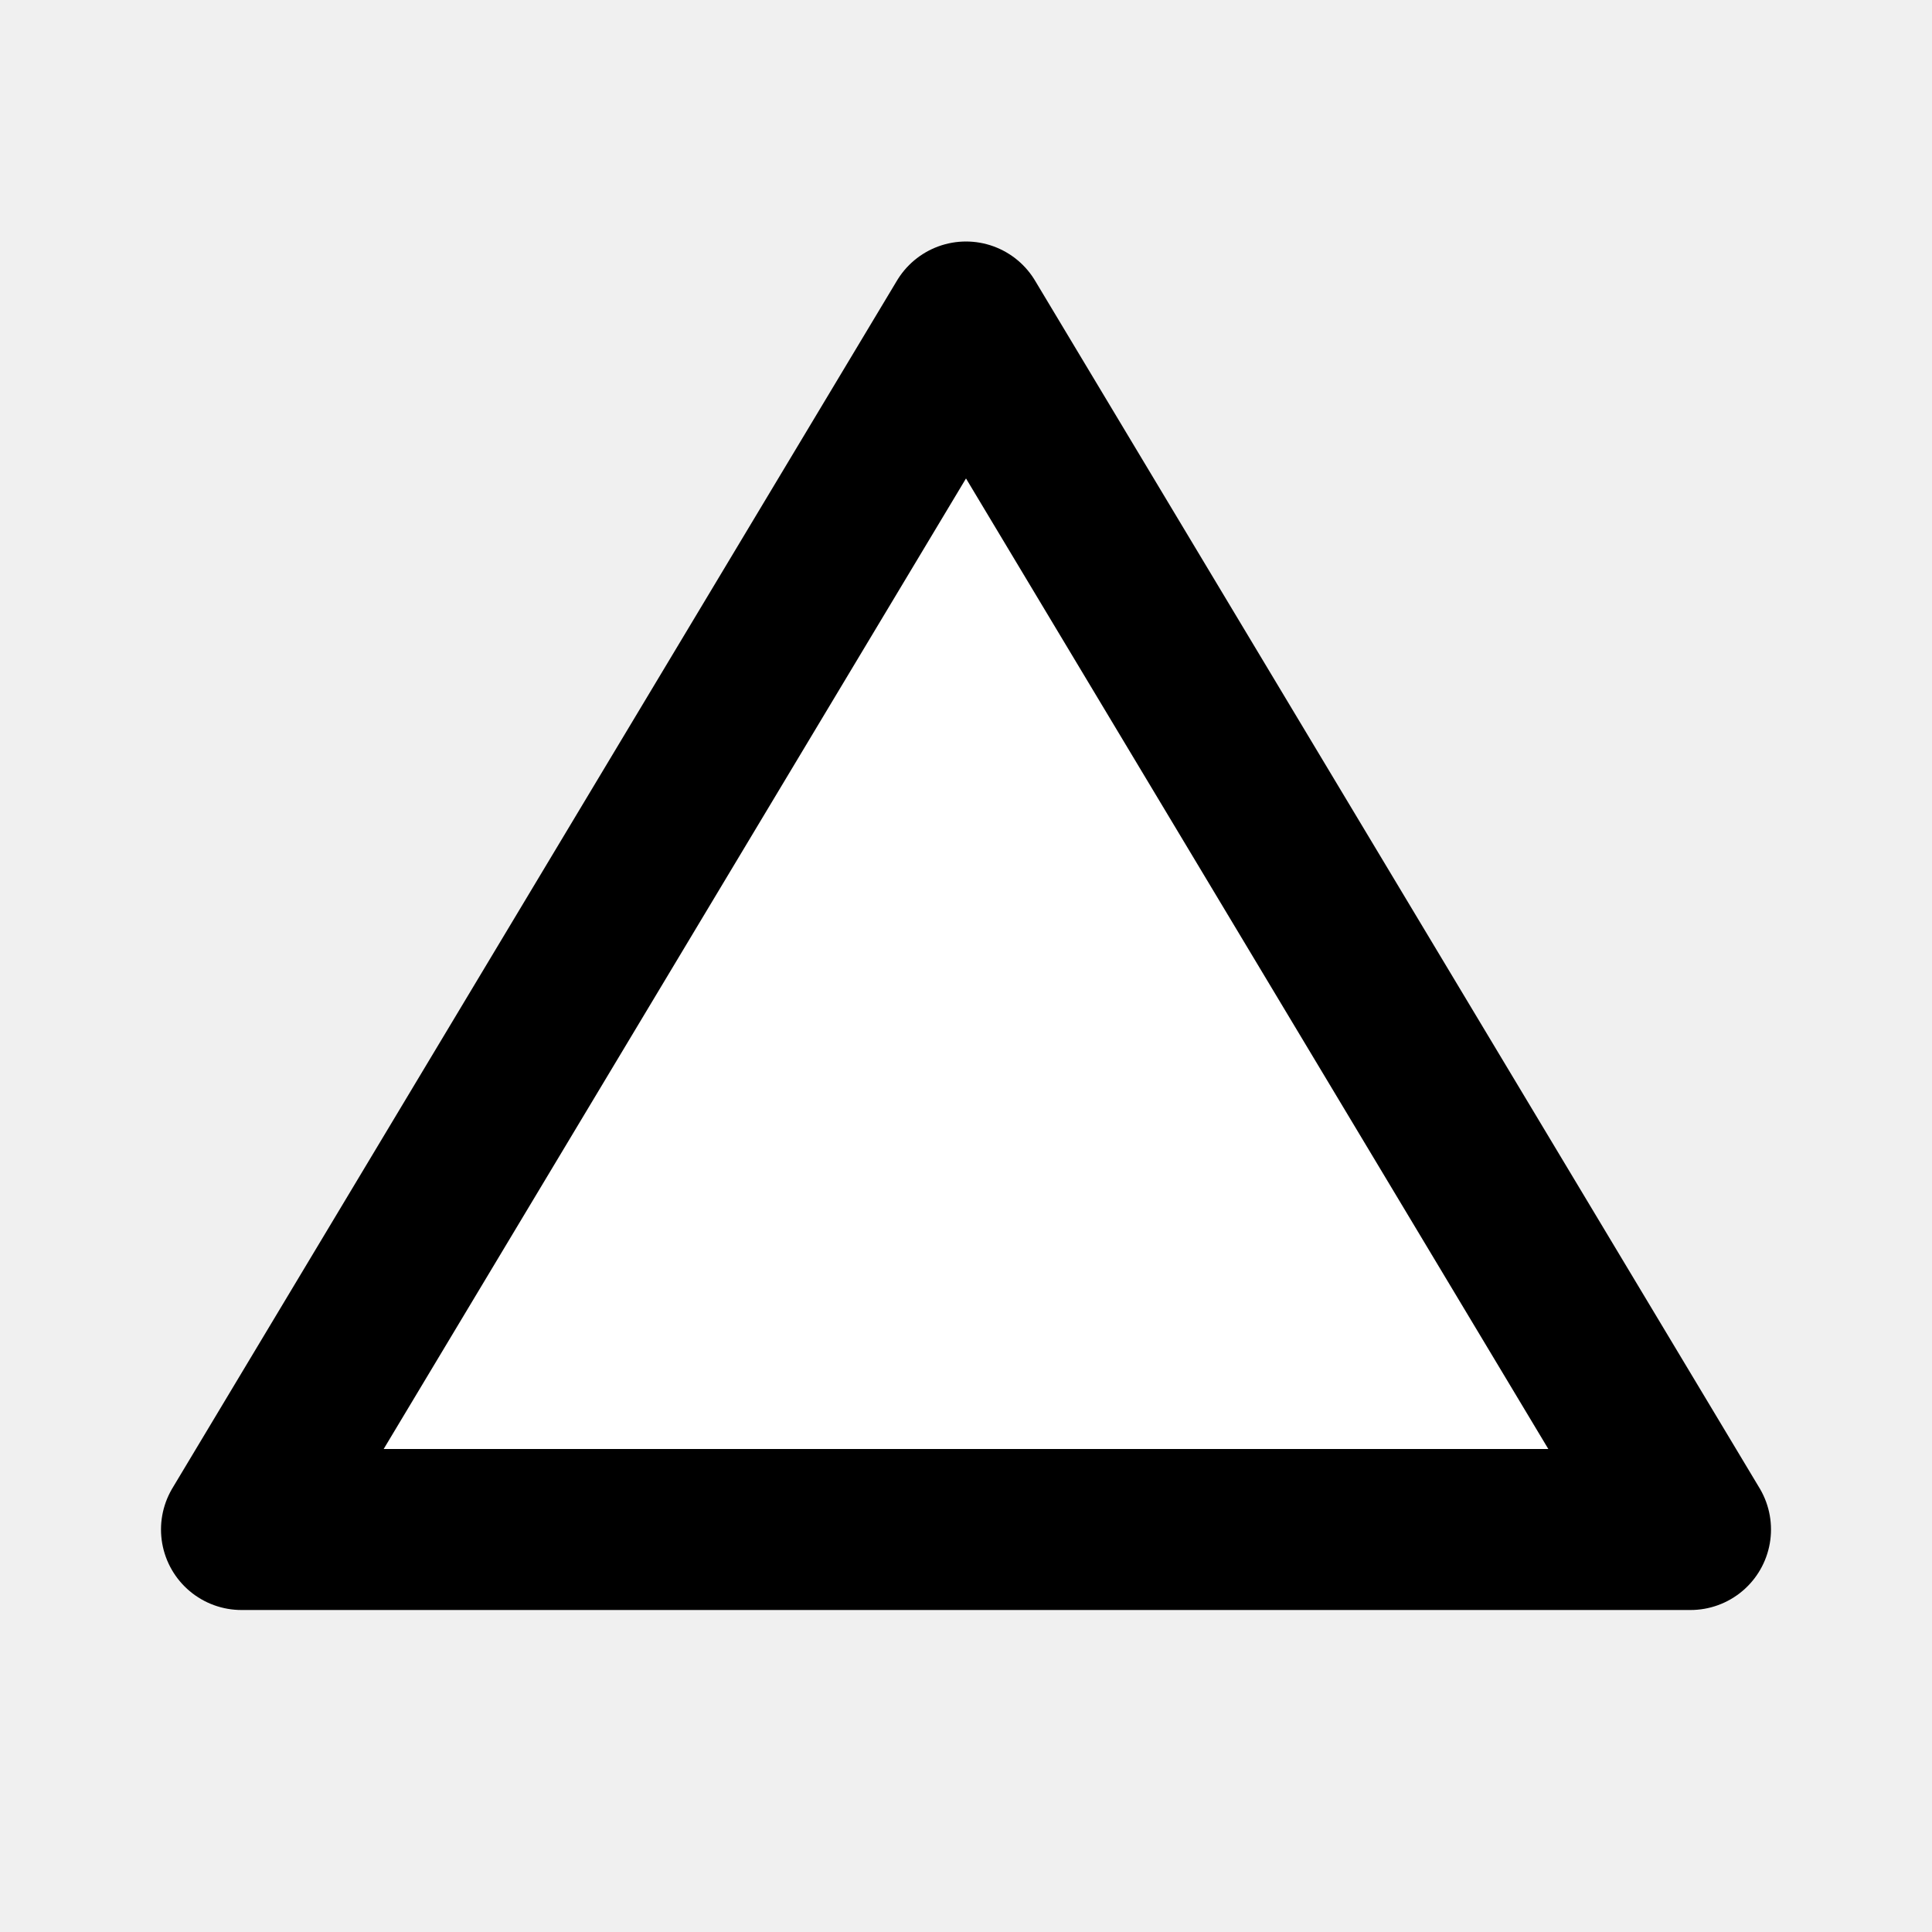
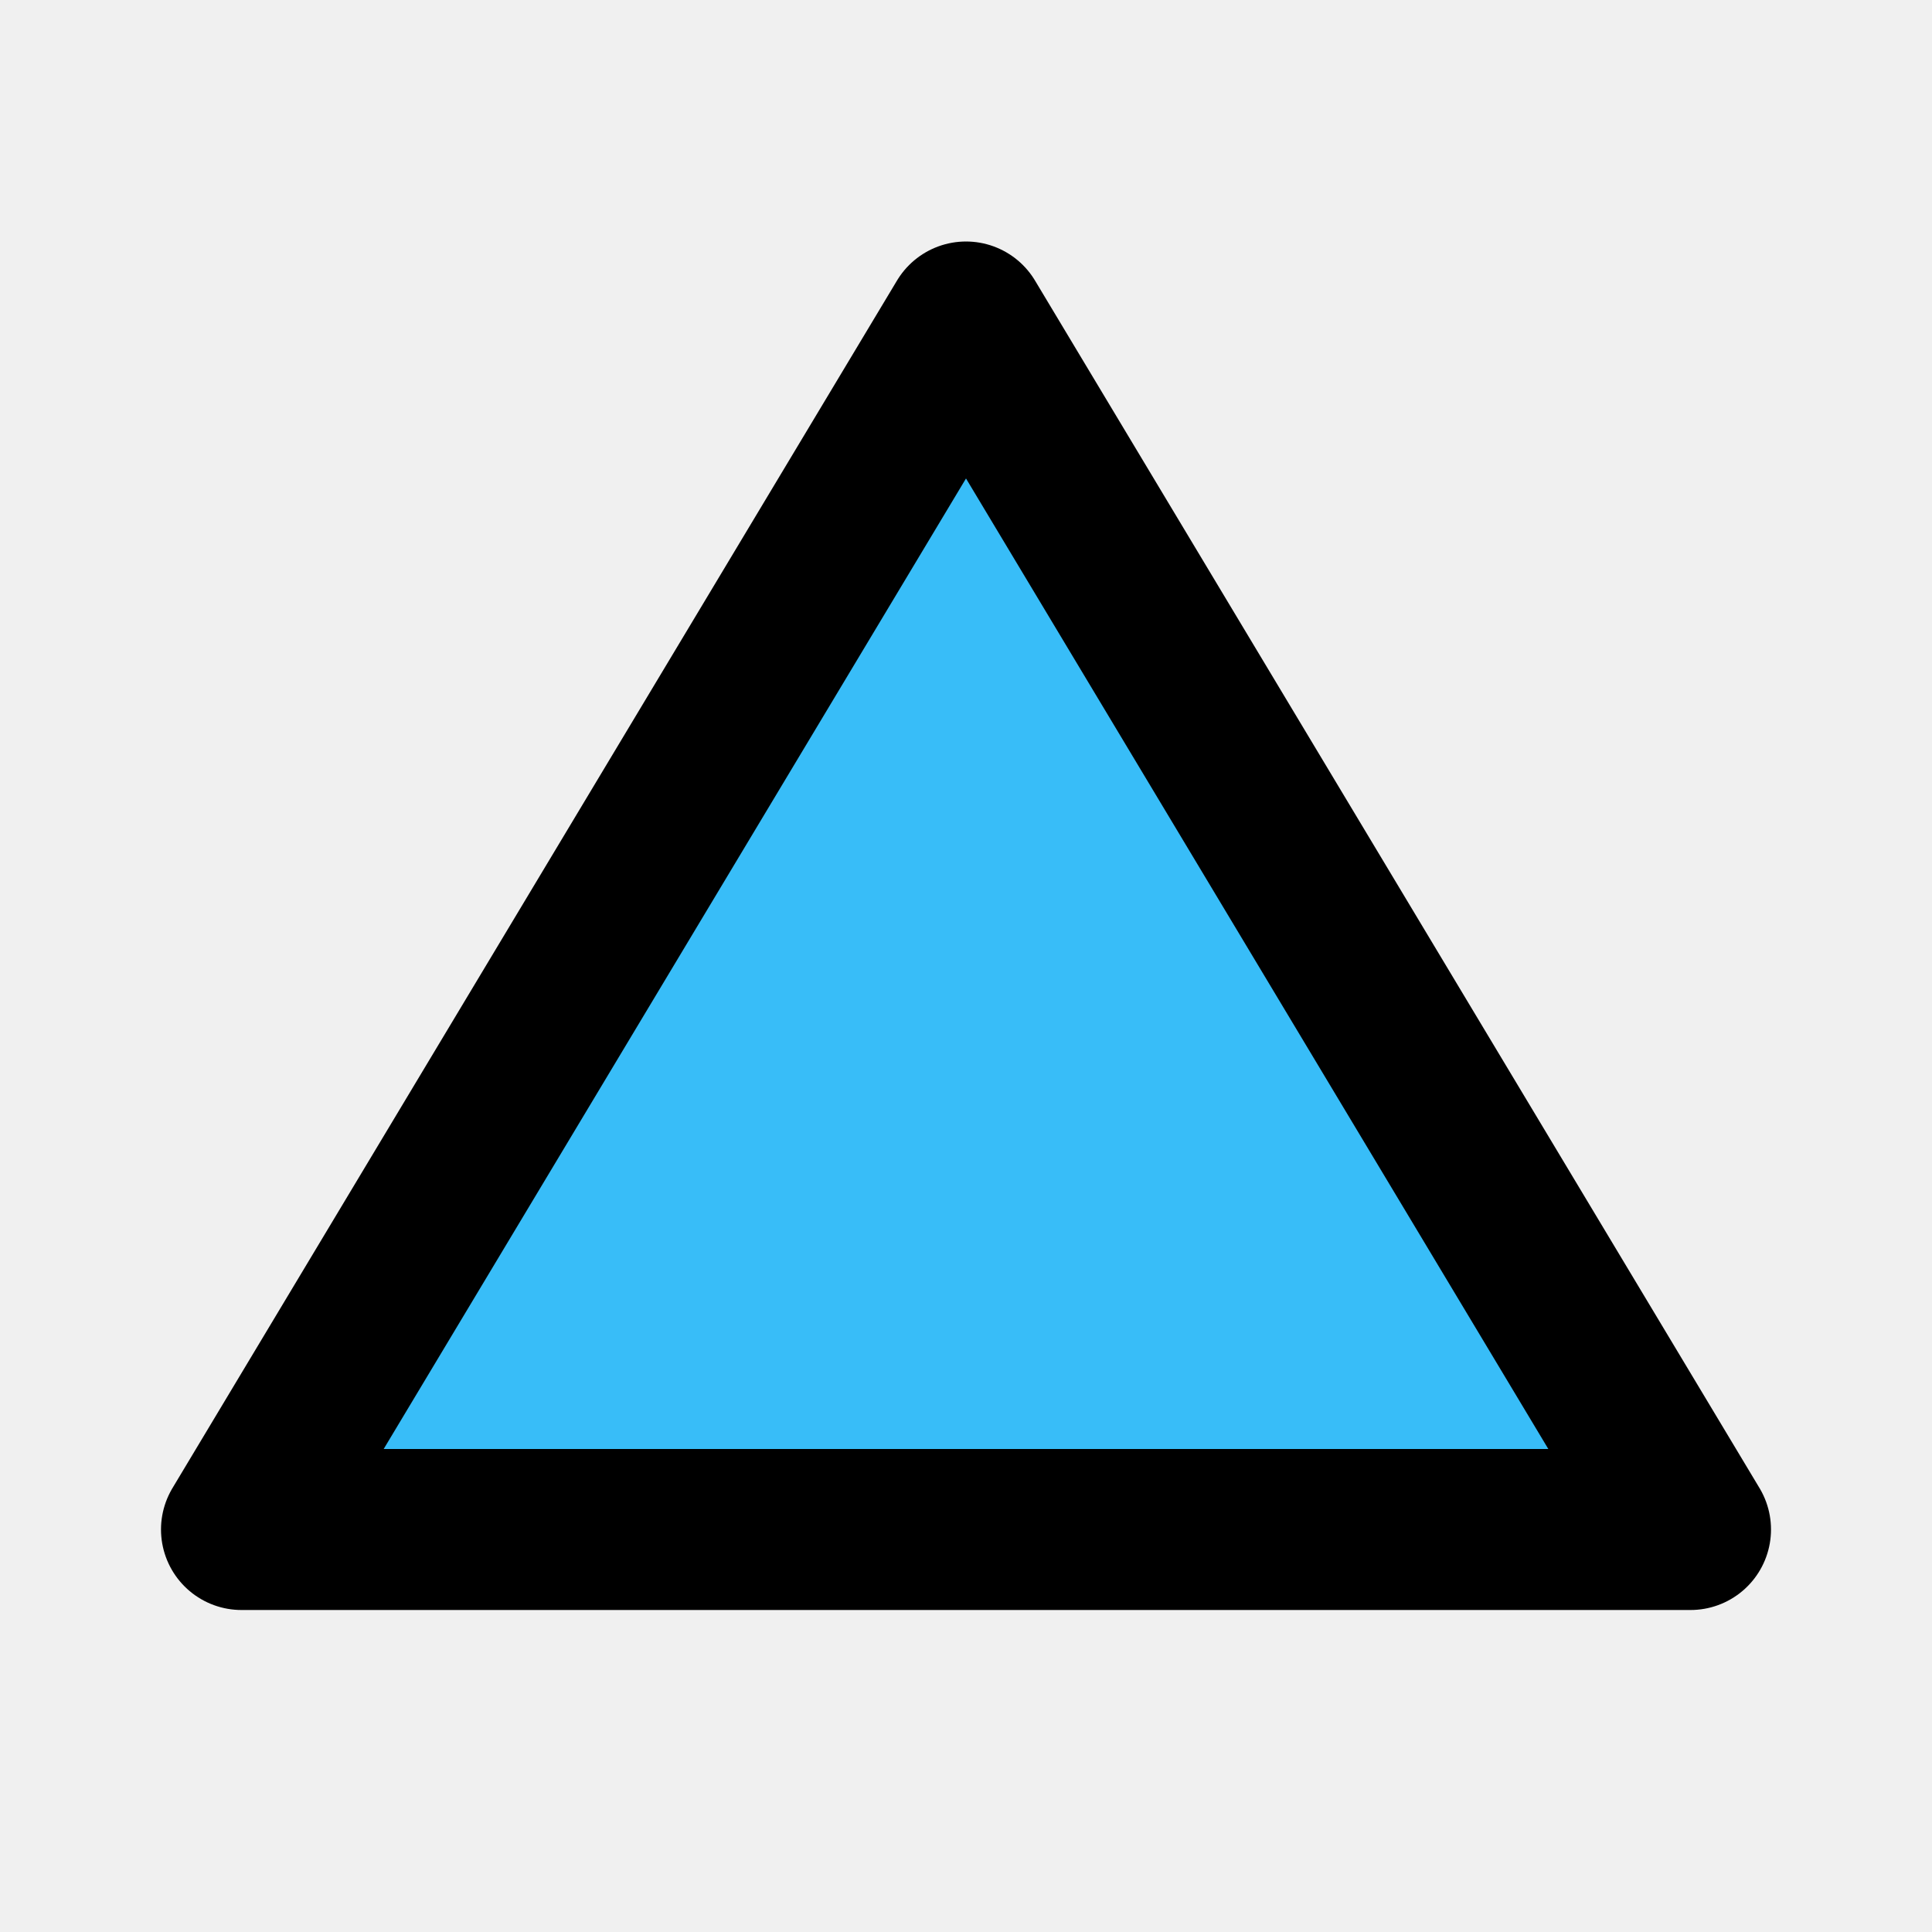
- <svg xmlns="http://www.w3.org/2000/svg" class="icon icon-tabler icon-tabler-brand-vercel" fill="#FFFFFF" height="24" stroke="currentColor" stroke-linecap="round" stroke-linejoin="round" stroke-width="2" viewBox="0 0 24 24" width="24">
+ <svg xmlns="http://www.w3.org/2000/svg" class="icon icon-tabler icon-tabler-brand-vercel" fill="#38bdf8" height="24" stroke="currentColor" stroke-linecap="round" stroke-linejoin="round" stroke-width="2" viewBox="0 0 24 24" width="24">
  <path d="M0 0h24v24H0z" fill="none" stroke="none" />
  <path d="M3 19h18l-9 -15z" />
</svg>
